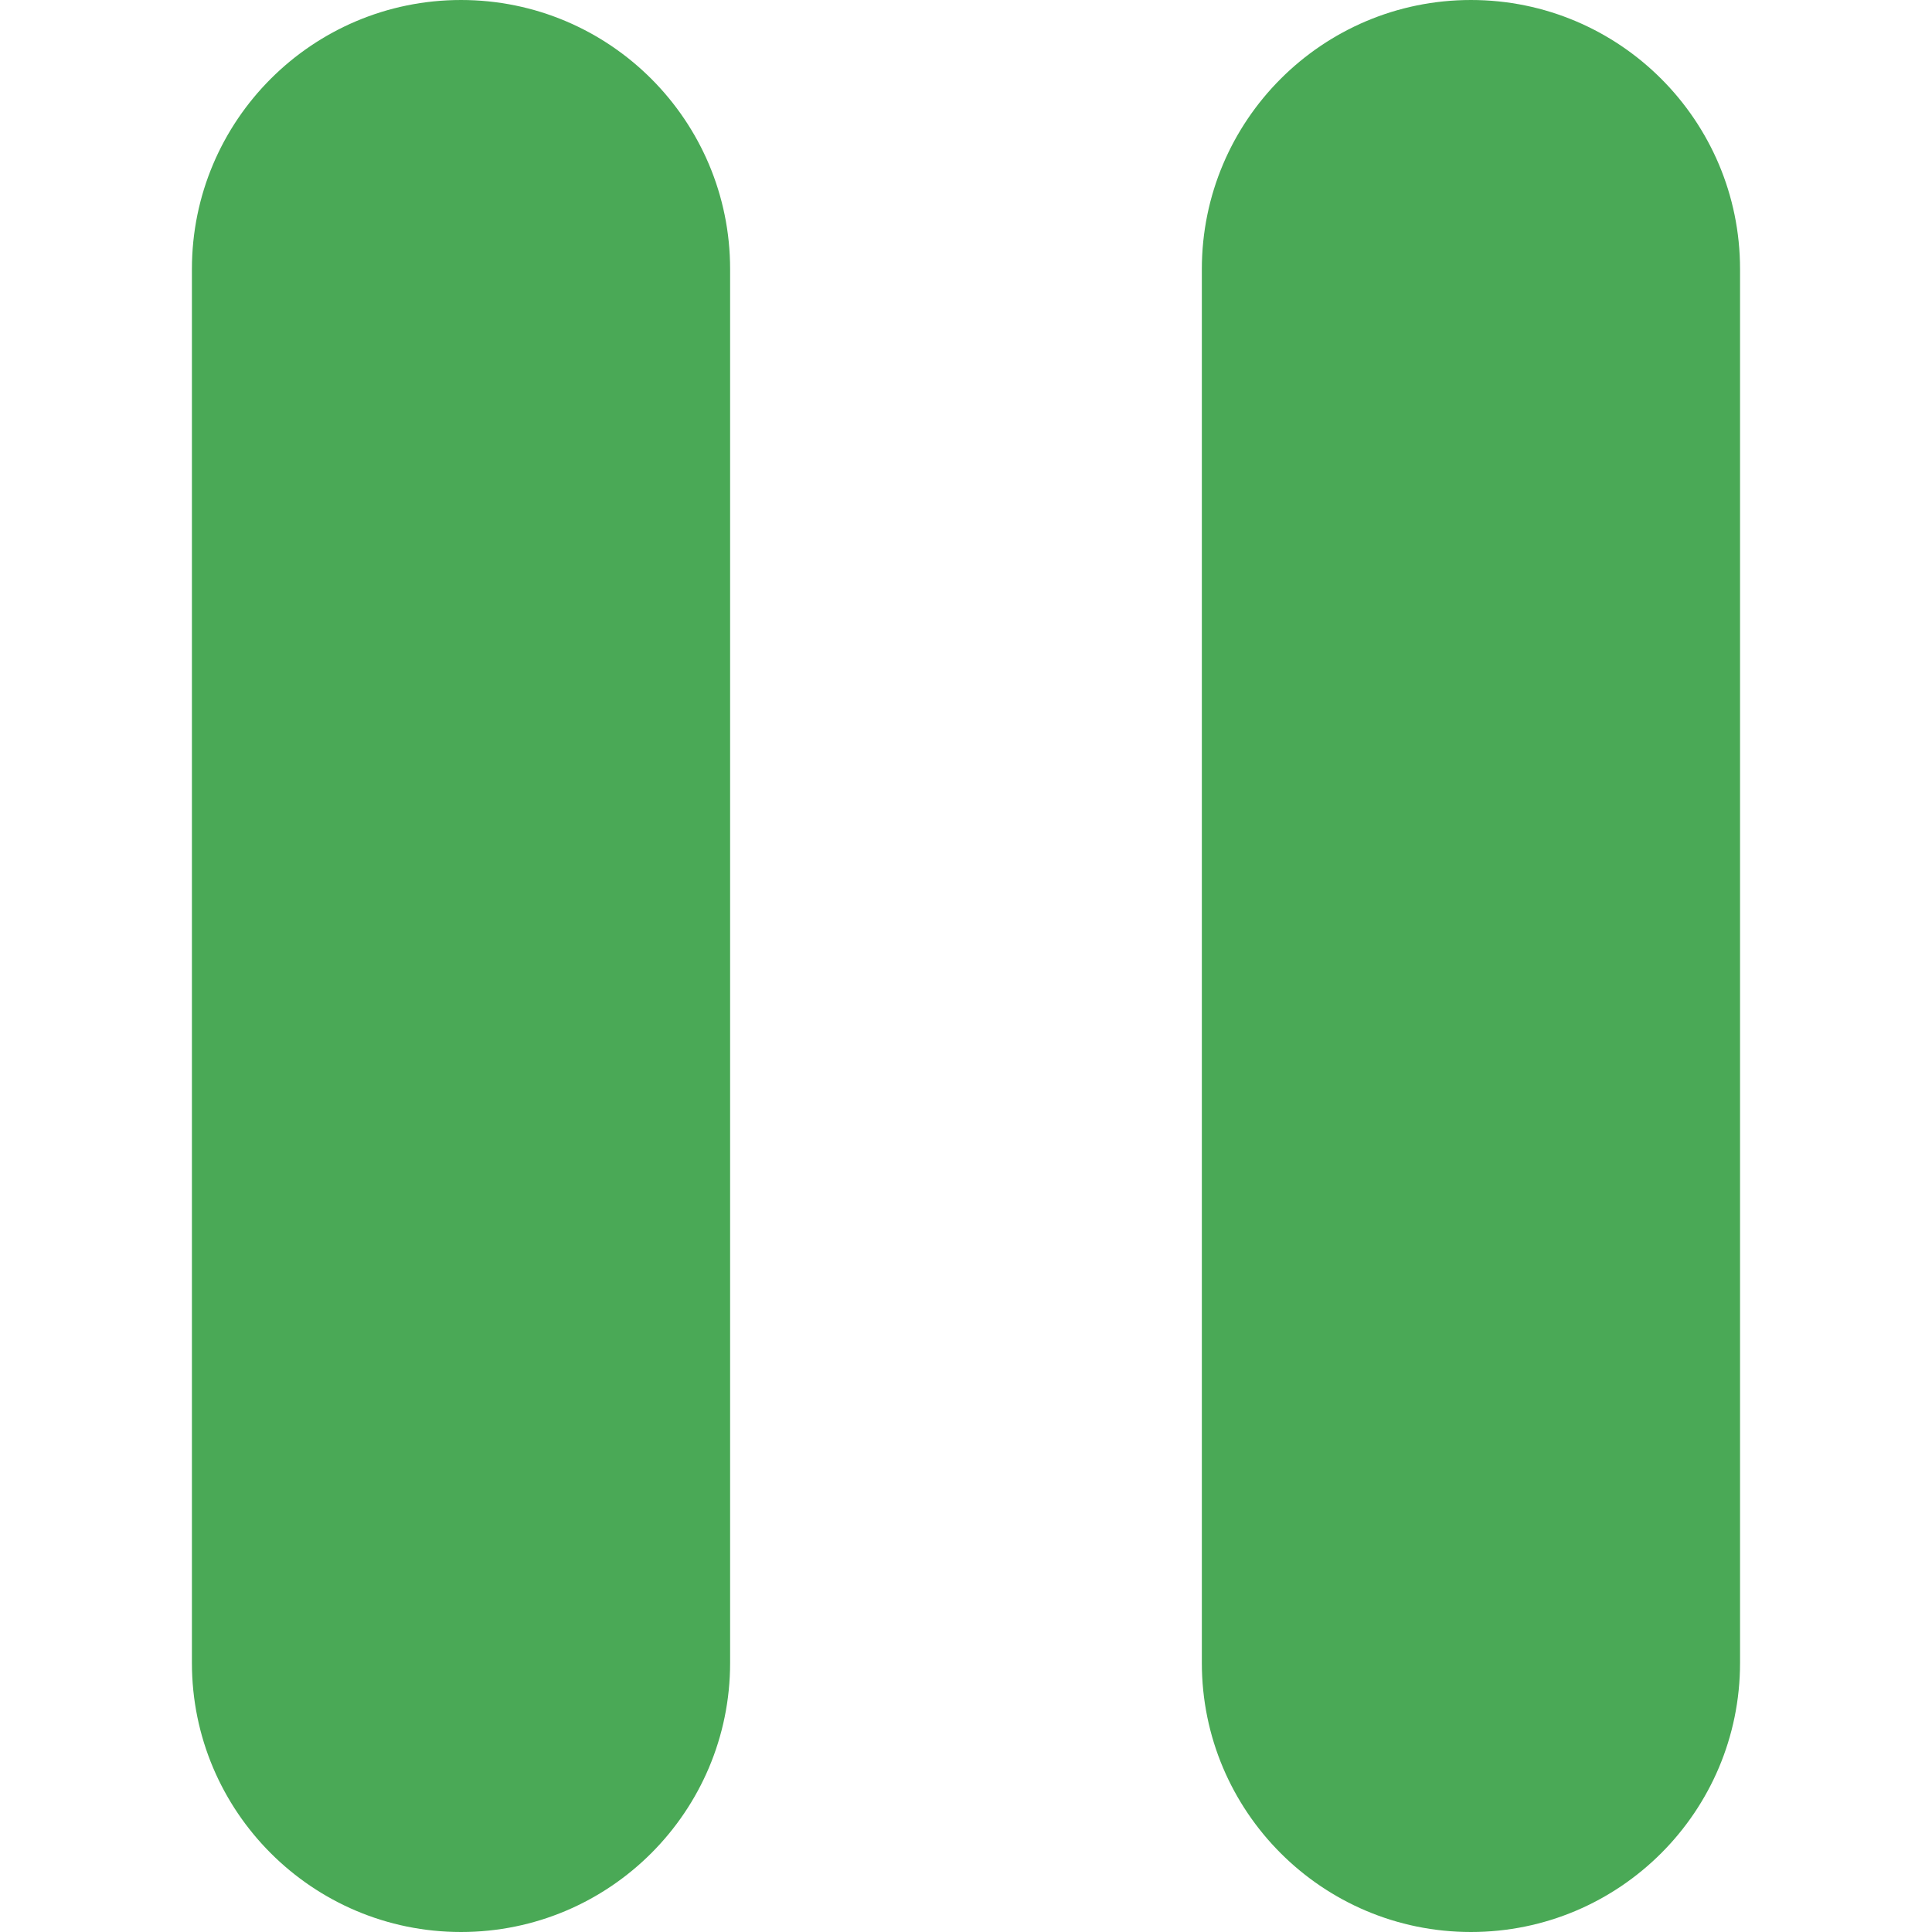
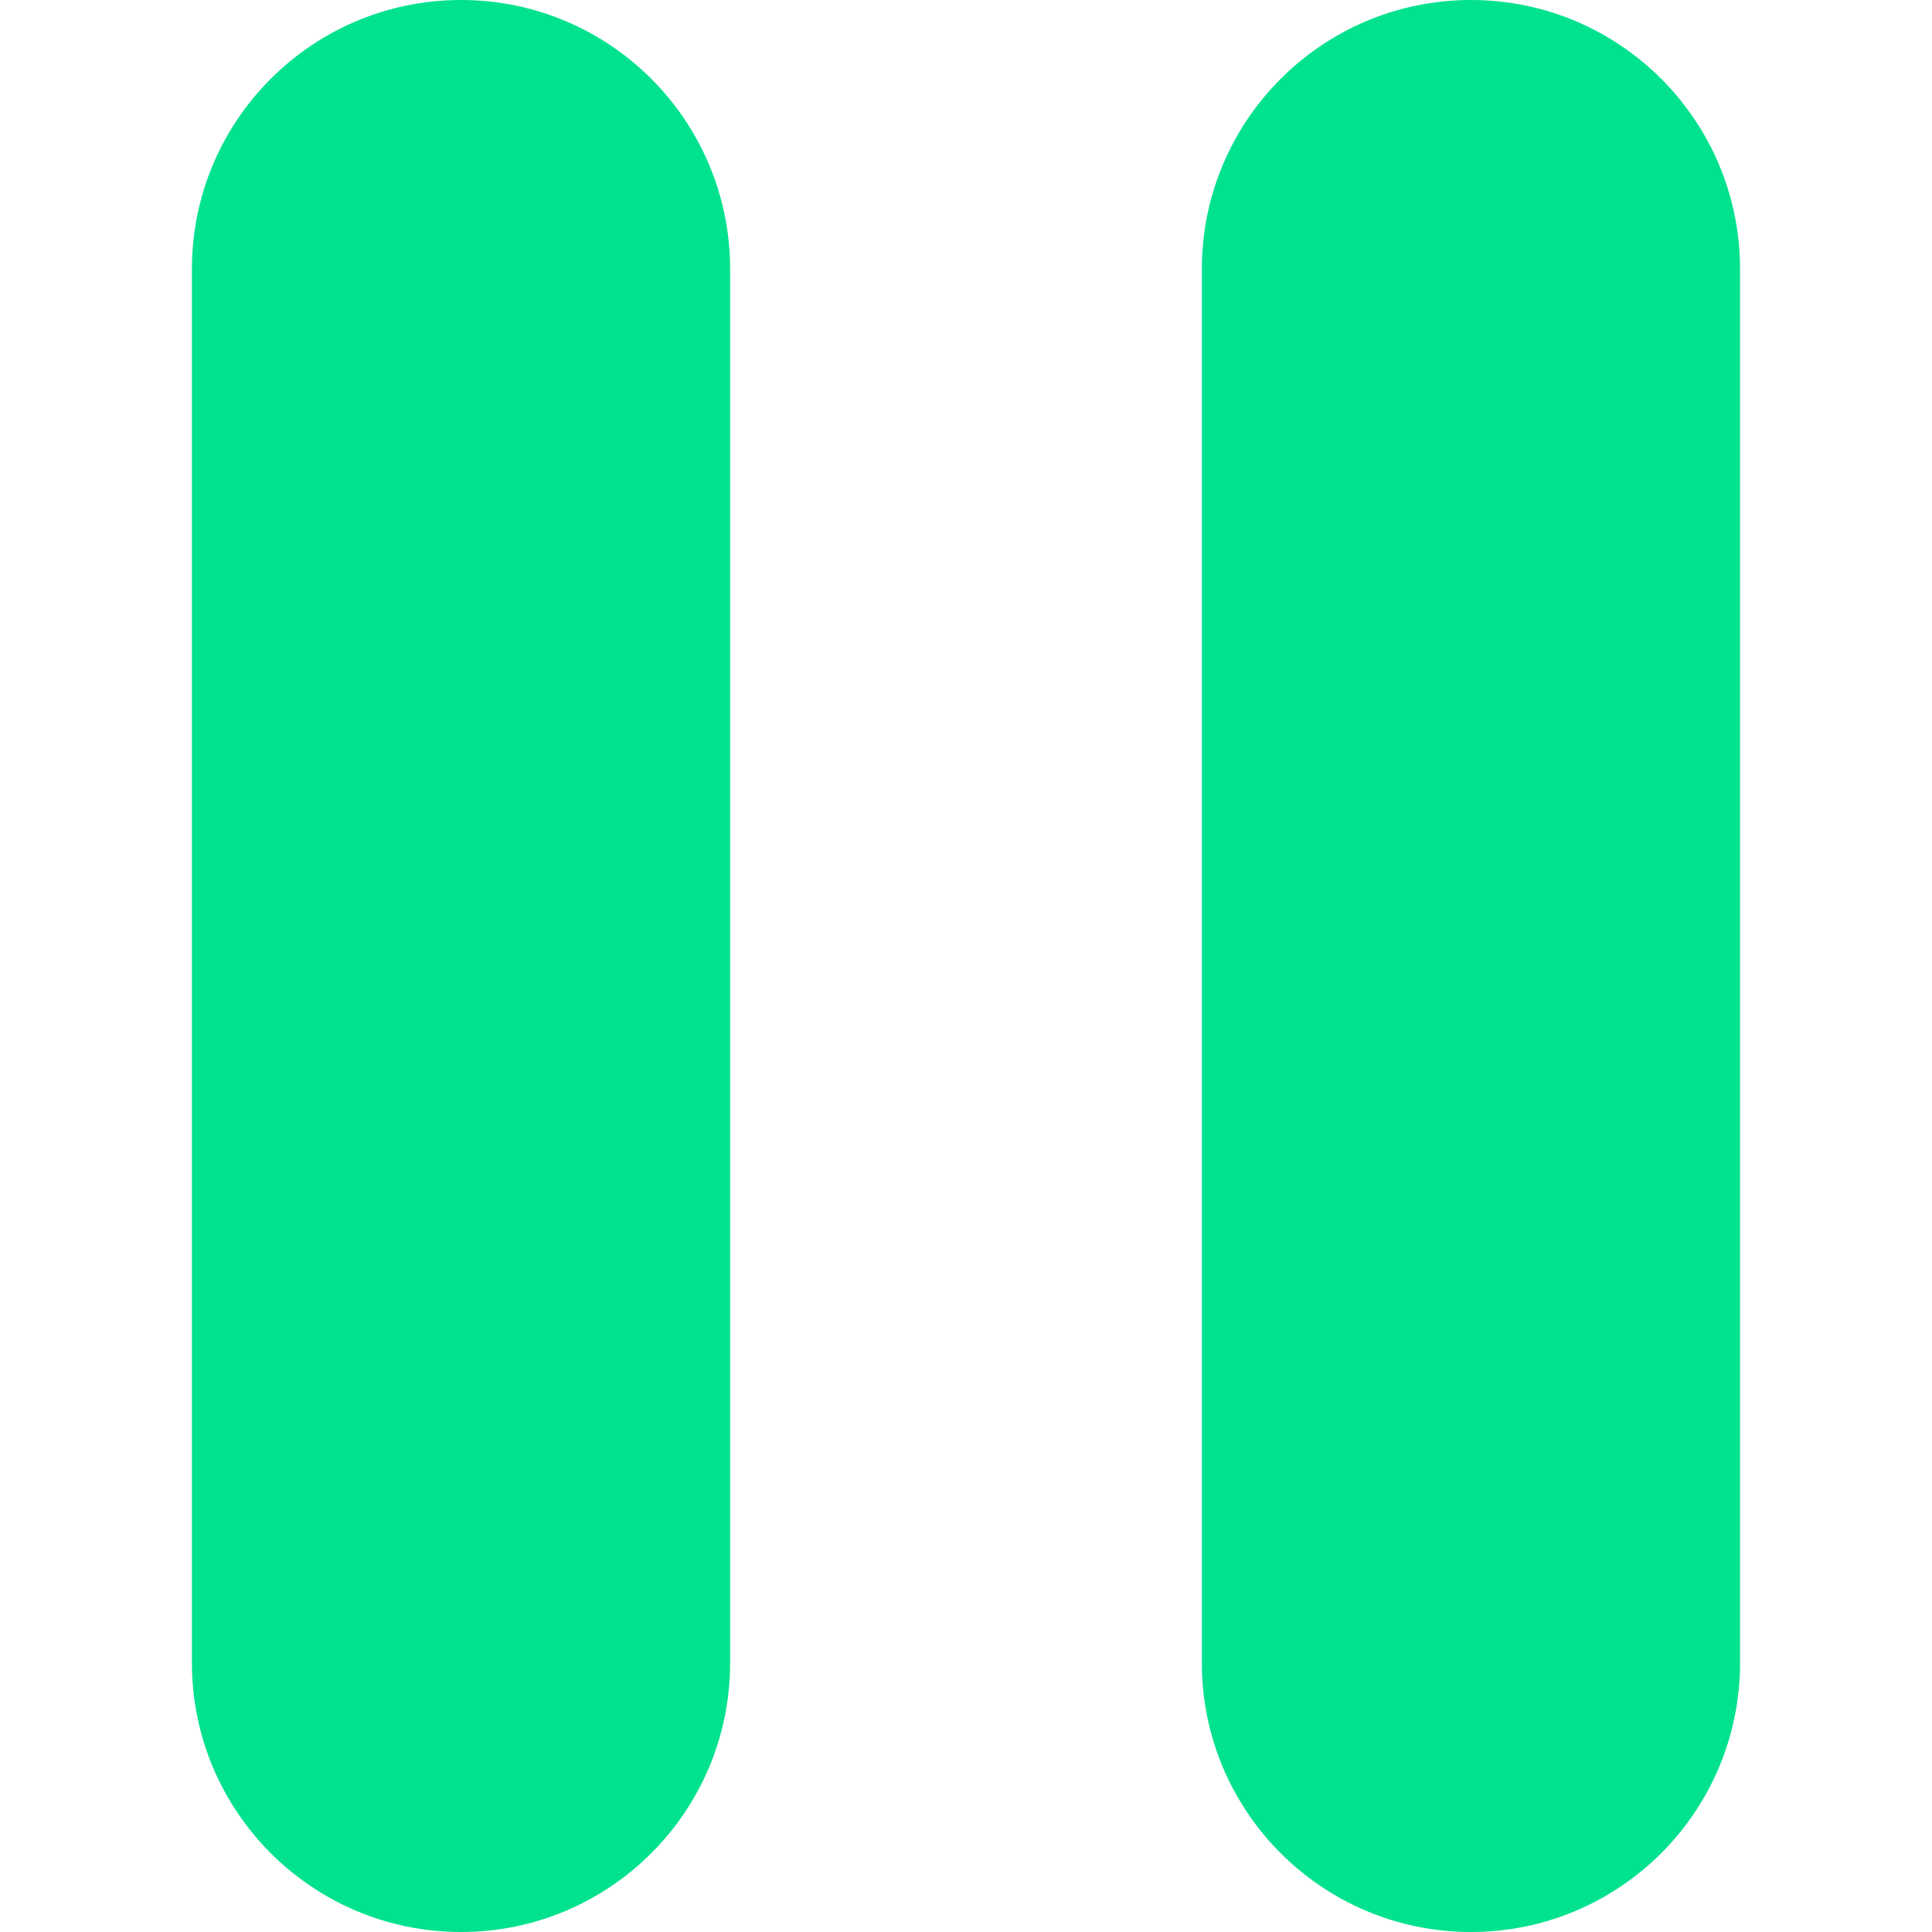
<svg xmlns="http://www.w3.org/2000/svg" version="1.1" id="Capa_1" x="0px" y="0px" viewBox="0 0 47.607 47.607" style="enable-background:new 0 0 47.607 47.607;" xml:space="preserve">
  <g>
-     <path d="M17.991,40.976c0,3.662-2.969,6.631-6.631,6.631l0,0c-3.662,0-6.631-2.969-6.631-6.631V6.631C4.729,2.969,7.698,0,11.36,0   l0,0c3.662,0,6.631,2.969,6.631,6.631V40.976z" fill="#4aa956" />
-     <path d="M42.877,40.976c0,3.662-2.969,6.631-6.631,6.631l0,0c-3.662,0-6.631-2.969-6.631-6.631V6.631   C29.616,2.969,32.585,0,36.246,0l0,0c3.662,0,6.631,2.969,6.631,6.631V40.976z" fill="#4aa956" />
+     <path d="M17.991,40.976c0,3.662-2.969,6.631-6.631,6.631l0,0c-3.662,0-6.631-2.969-6.631-6.631V6.631C4.729,2.969,7.698,0,11.36,0   l0,0c3.662,0,6.631,2.969,6.631,6.631V40.976z" fill="#00e28e" />
+     <path d="M42.877,40.976c0,3.662-2.969,6.631-6.631,6.631l0,0c-3.662,0-6.631-2.969-6.631-6.631V6.631   C29.616,2.969,32.585,0,36.246,0l0,0c3.662,0,6.631,2.969,6.631,6.631V40.976z" fill="#00e28e" />
  </g>
  <g>
</g>
  <g>
</g>
  <g>
</g>
  <g>
</g>
  <g>
</g>
  <g>
</g>
  <g>
</g>
  <g>
</g>
  <g>
</g>
  <g>
</g>
  <g>
</g>
  <g>
</g>
  <g>
</g>
  <g>
</g>
  <g>
</g>
</svg>
